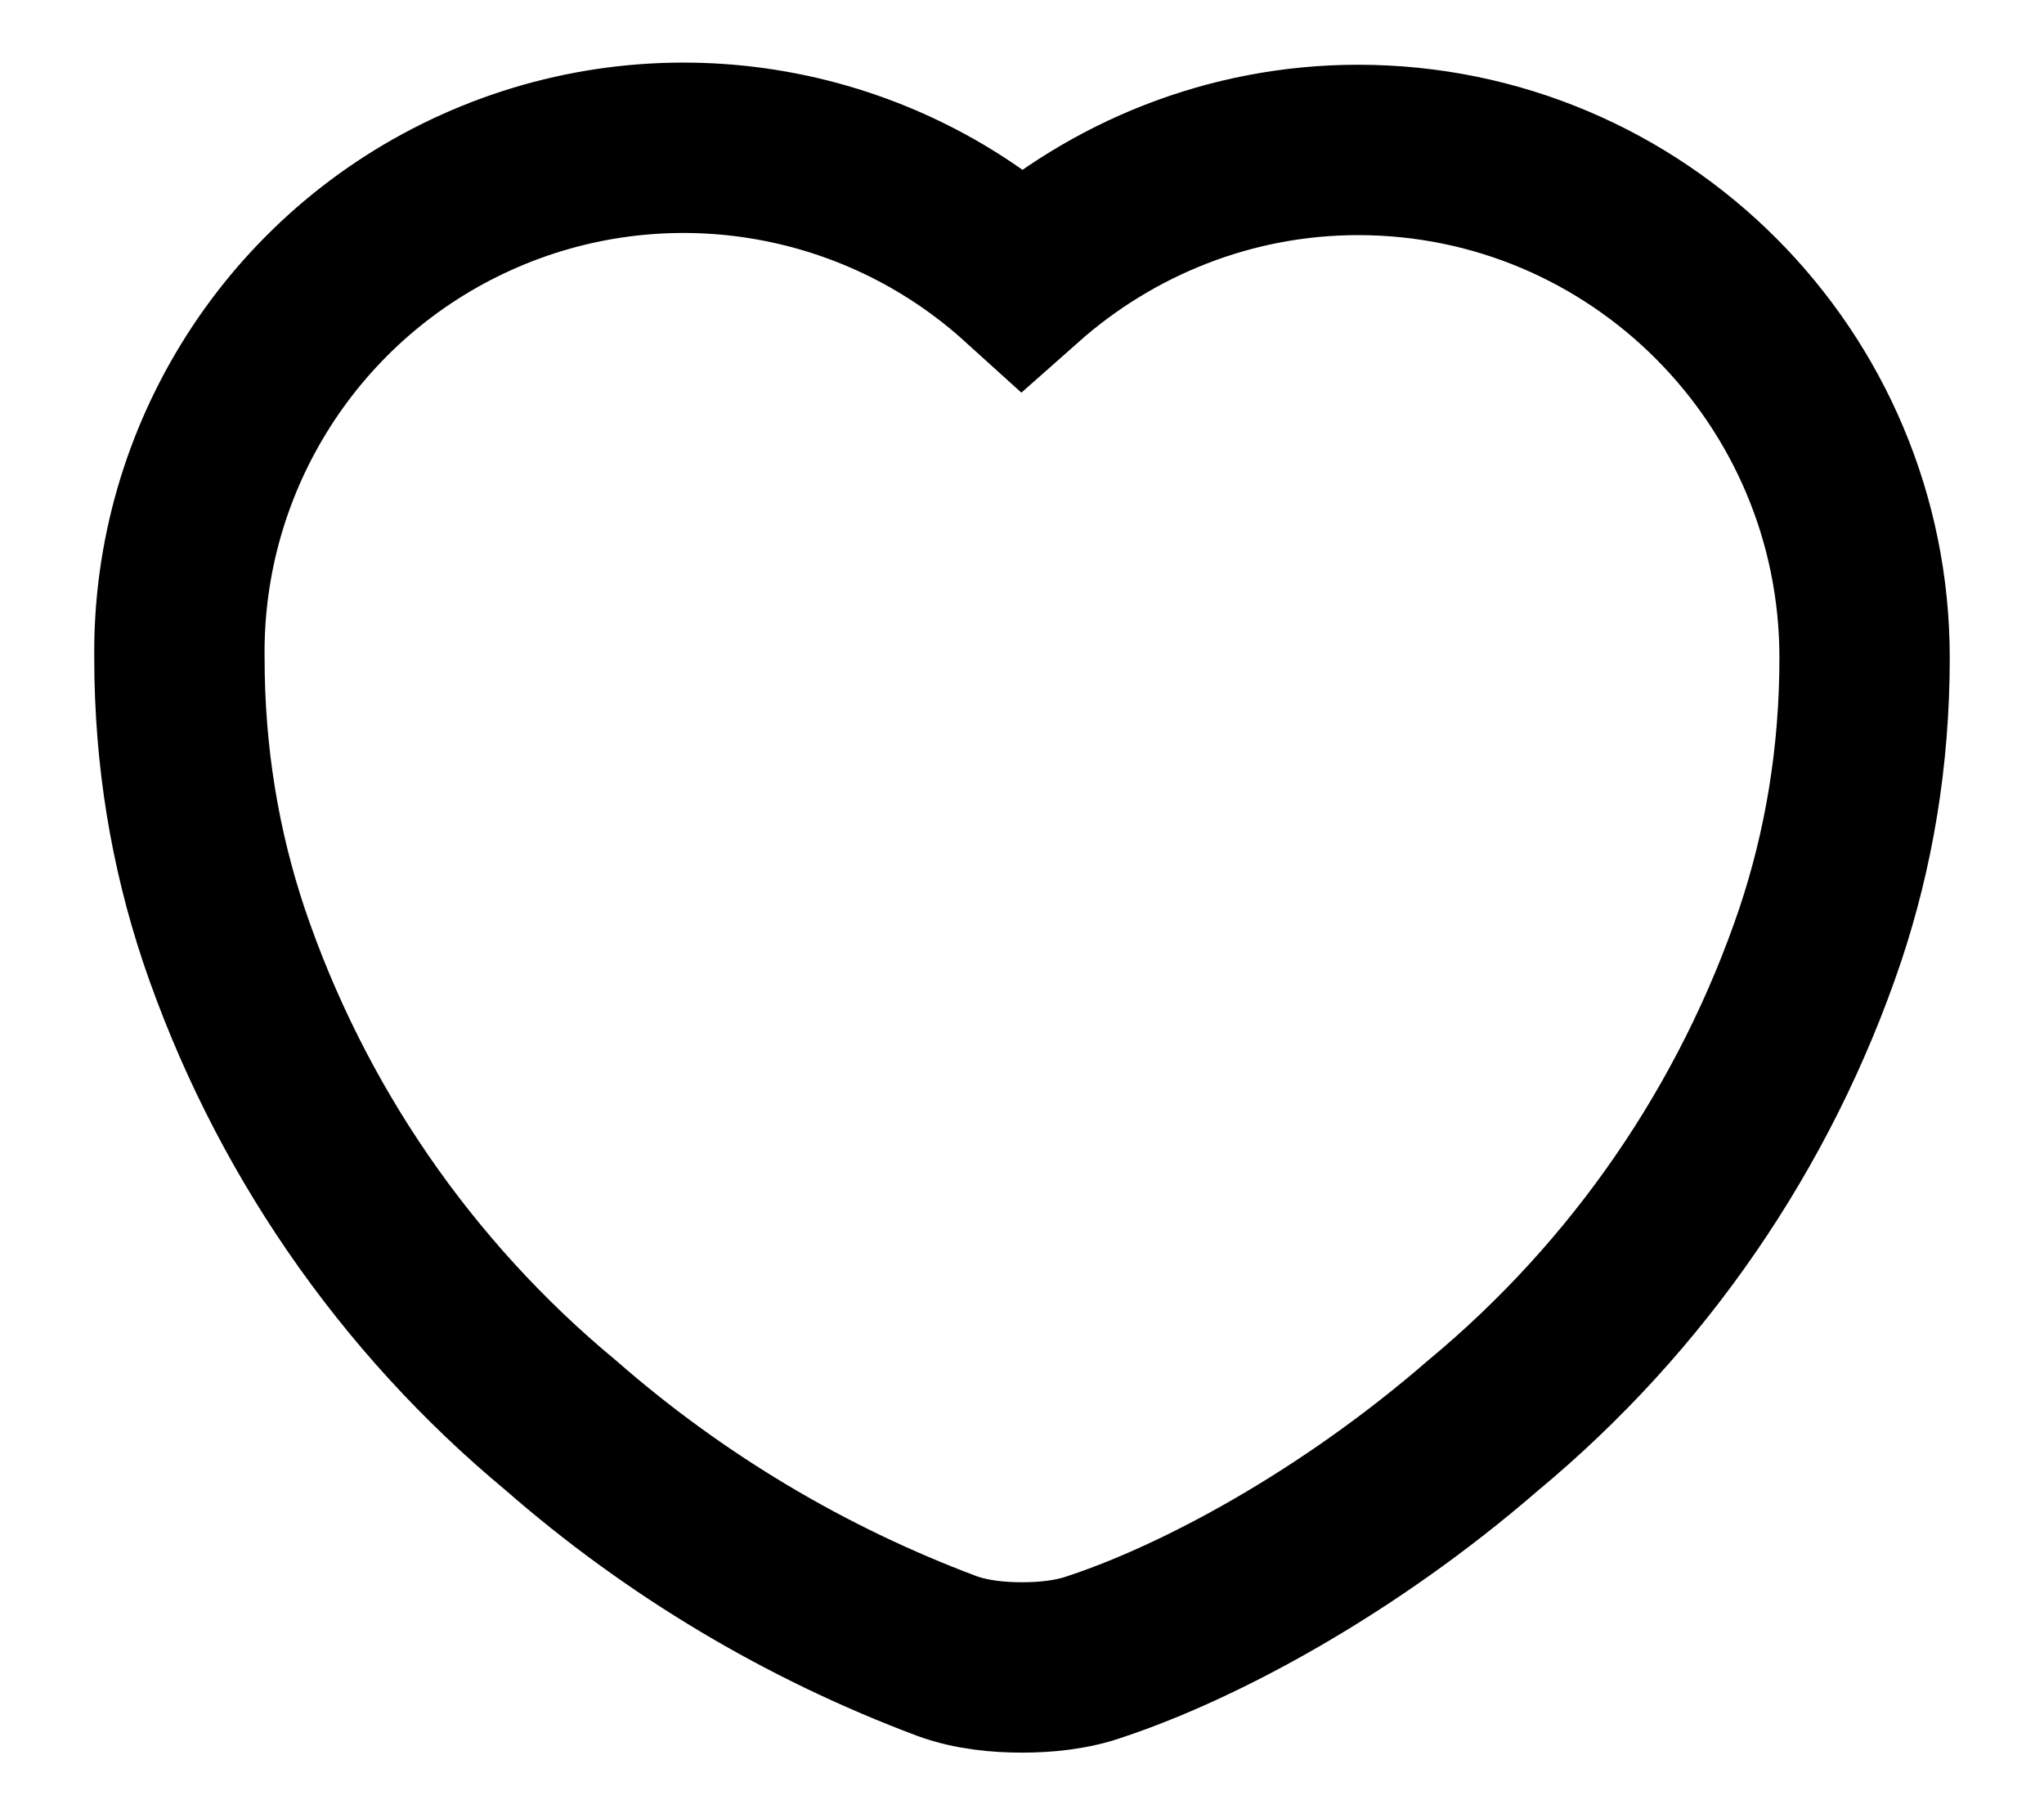
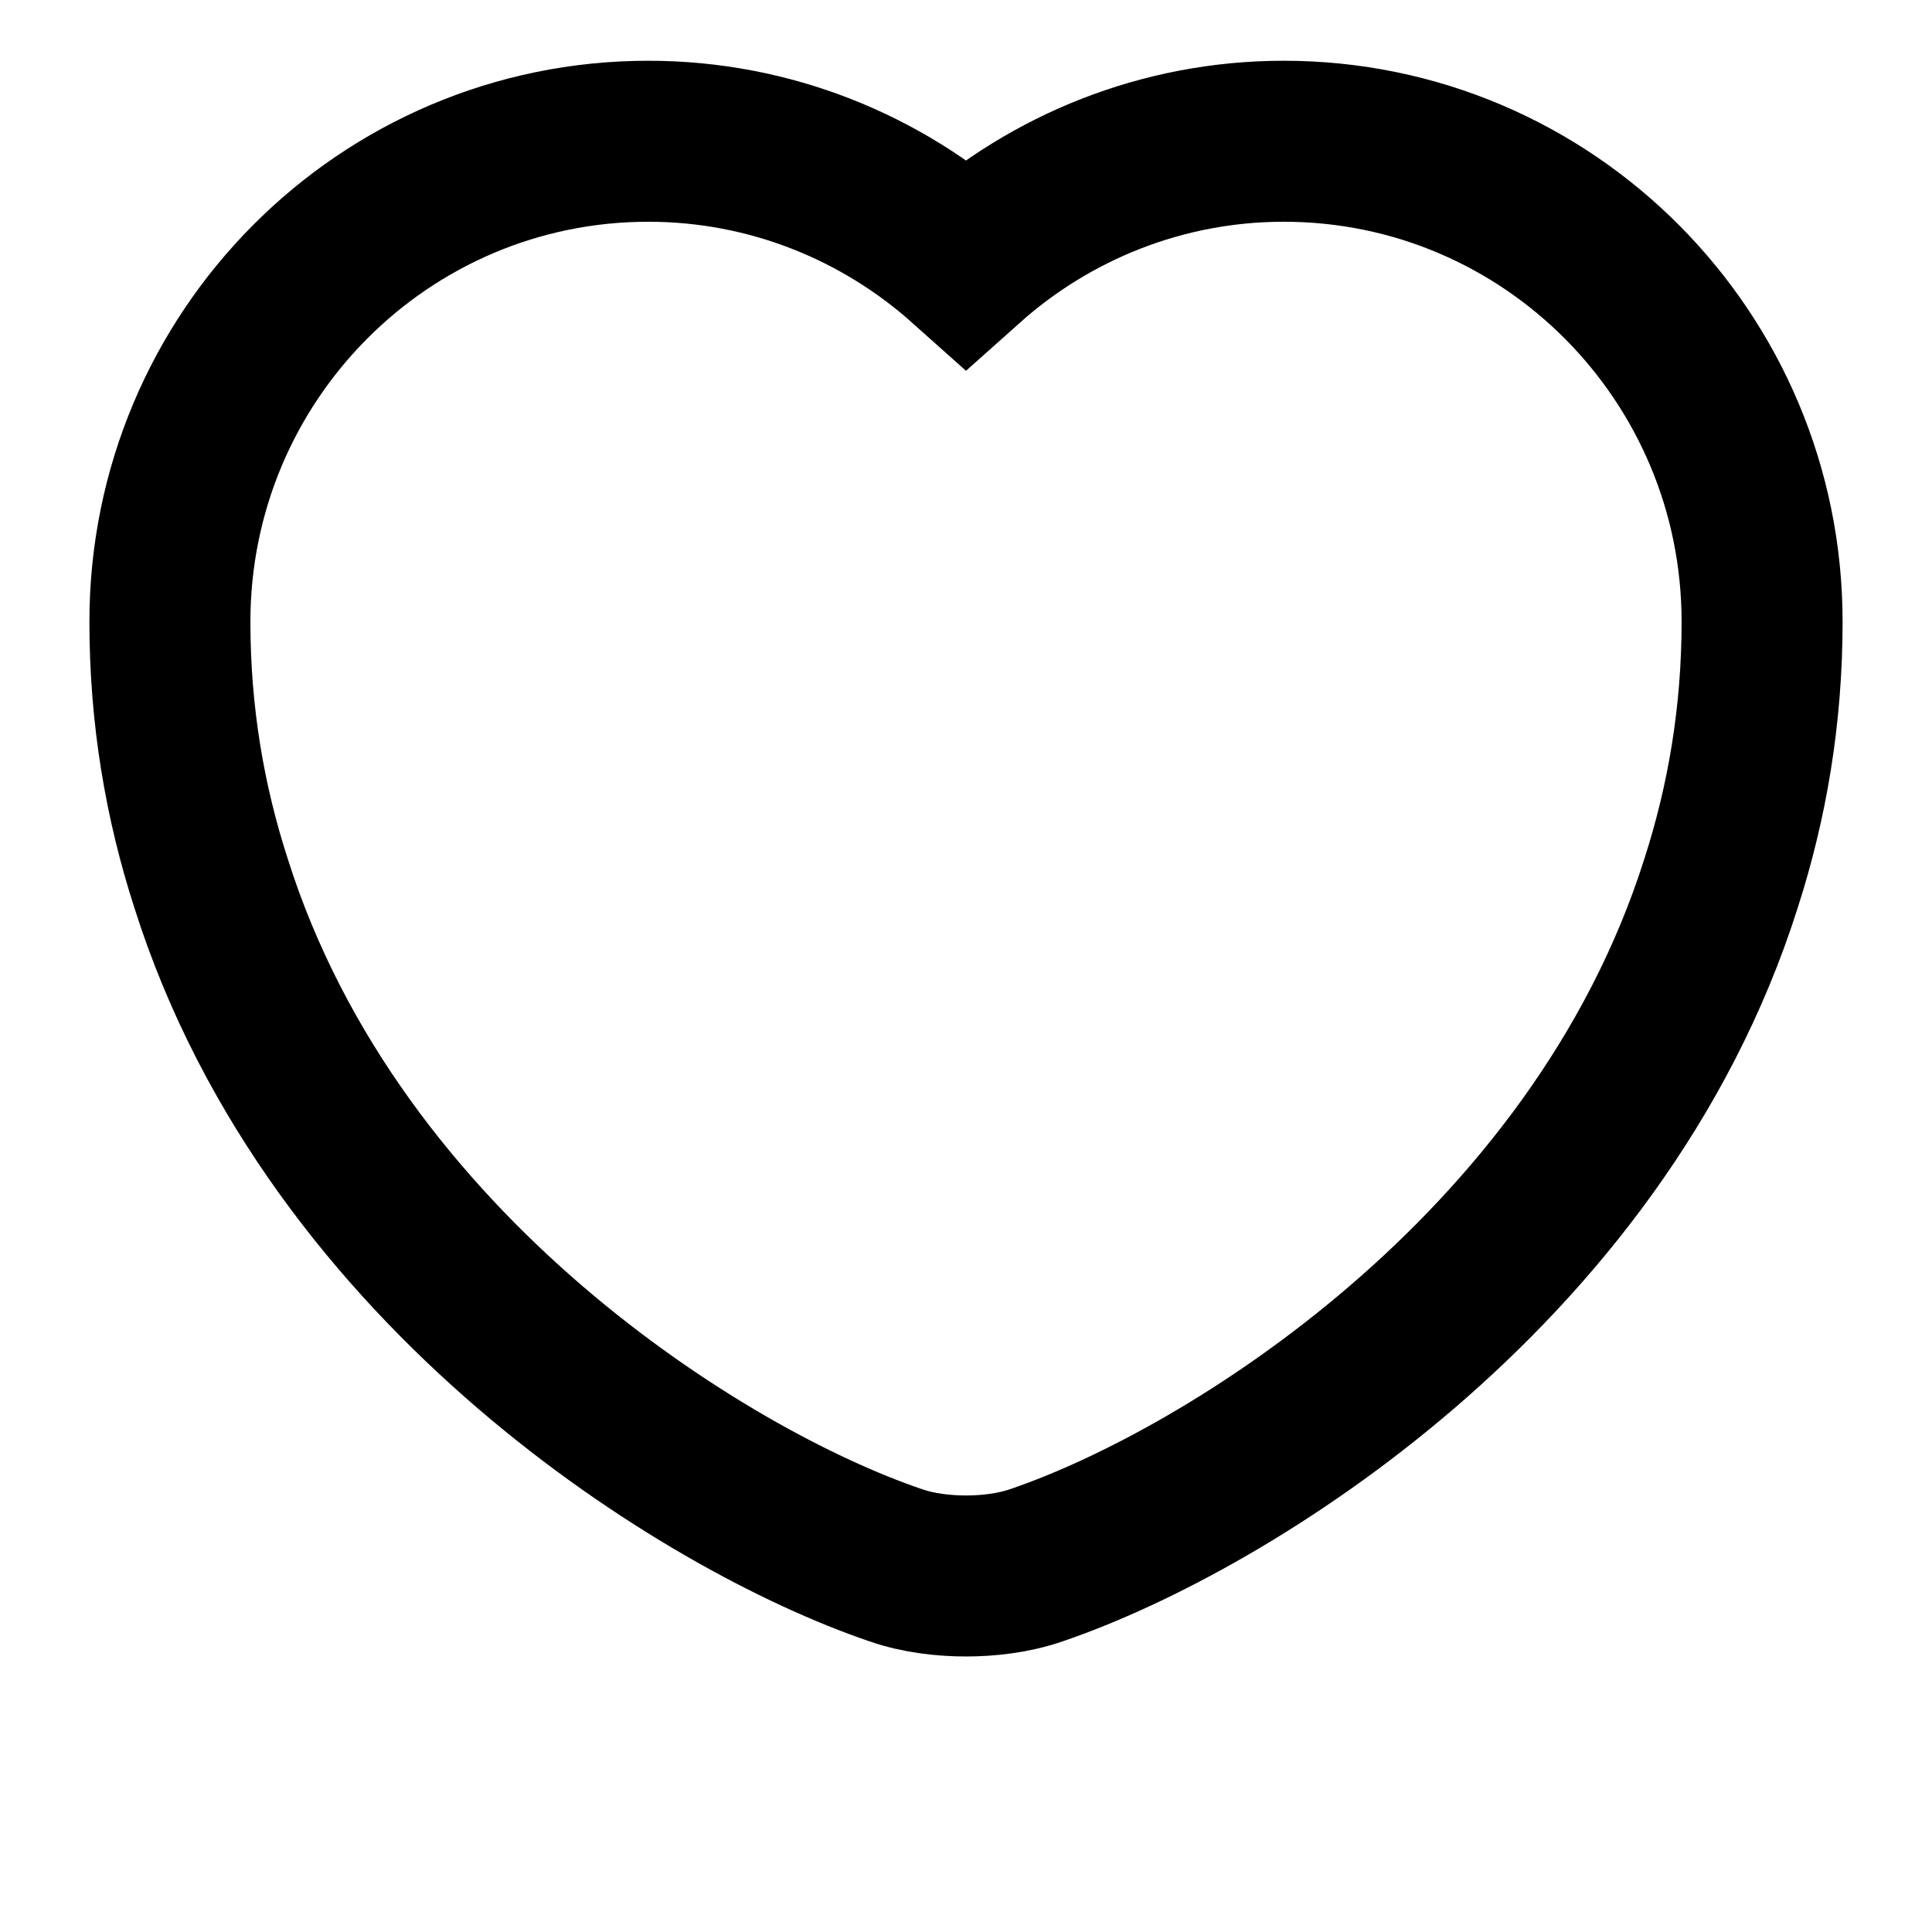
- <svg xmlns="http://www.w3.org/2000/svg" width="18" height="16" fill="none">
-   <path stroke="currentColor" stroke-width="1.5" d="M11.96 1.32c-1.13 0-2.17.43-2.96 1.13a4.44 4.44 0 0 0-7.42 3.34c0 .88.14 1.69.39 2.44a9.6 9.6 0 0 0 2.97 4.32 11.06 11.06 0 0 0 3.4 2.03c.22.08.46.1.66.1s.44-.02.66-.1c.9-.3 2.2-.99 3.4-2.03a9.6 9.6 0 0 0 2.97-4.32c.25-.75.39-1.56.39-2.44 0-2.47-2-4.47-4.46-4.47Z" />
+ <svg xmlns="http://www.w3.org/2000/svg" width="18" height="18" fill="none" viewBox="0 0 18 18">
+   <path stroke="currentColor" stroke-width="1.5" d="M11.96 1.316C10.826 1.316 9.786 1.747 9 2.449C8.214 1.747 7.175 1.316 6.04 1.316C3.576 1.316 1.583 3.322 1.583 5.793C1.583 6.667 1.723 7.477 1.966 8.228C2.546 10.064 3.721 11.505 4.937 12.55C6.149 13.591 7.443 14.276 8.342 14.582C8.559 14.658 8.798 14.683 9 14.683C9.202 14.683 9.441 14.658 9.659 14.582C10.557 14.276 11.852 13.591 13.063 12.55C14.279 11.505 15.454 10.064 16.035 8.228C16.277 7.477 16.417 6.667 16.417 5.793C16.417 3.322 14.425 1.316 11.96 1.316Z" />
</svg>
